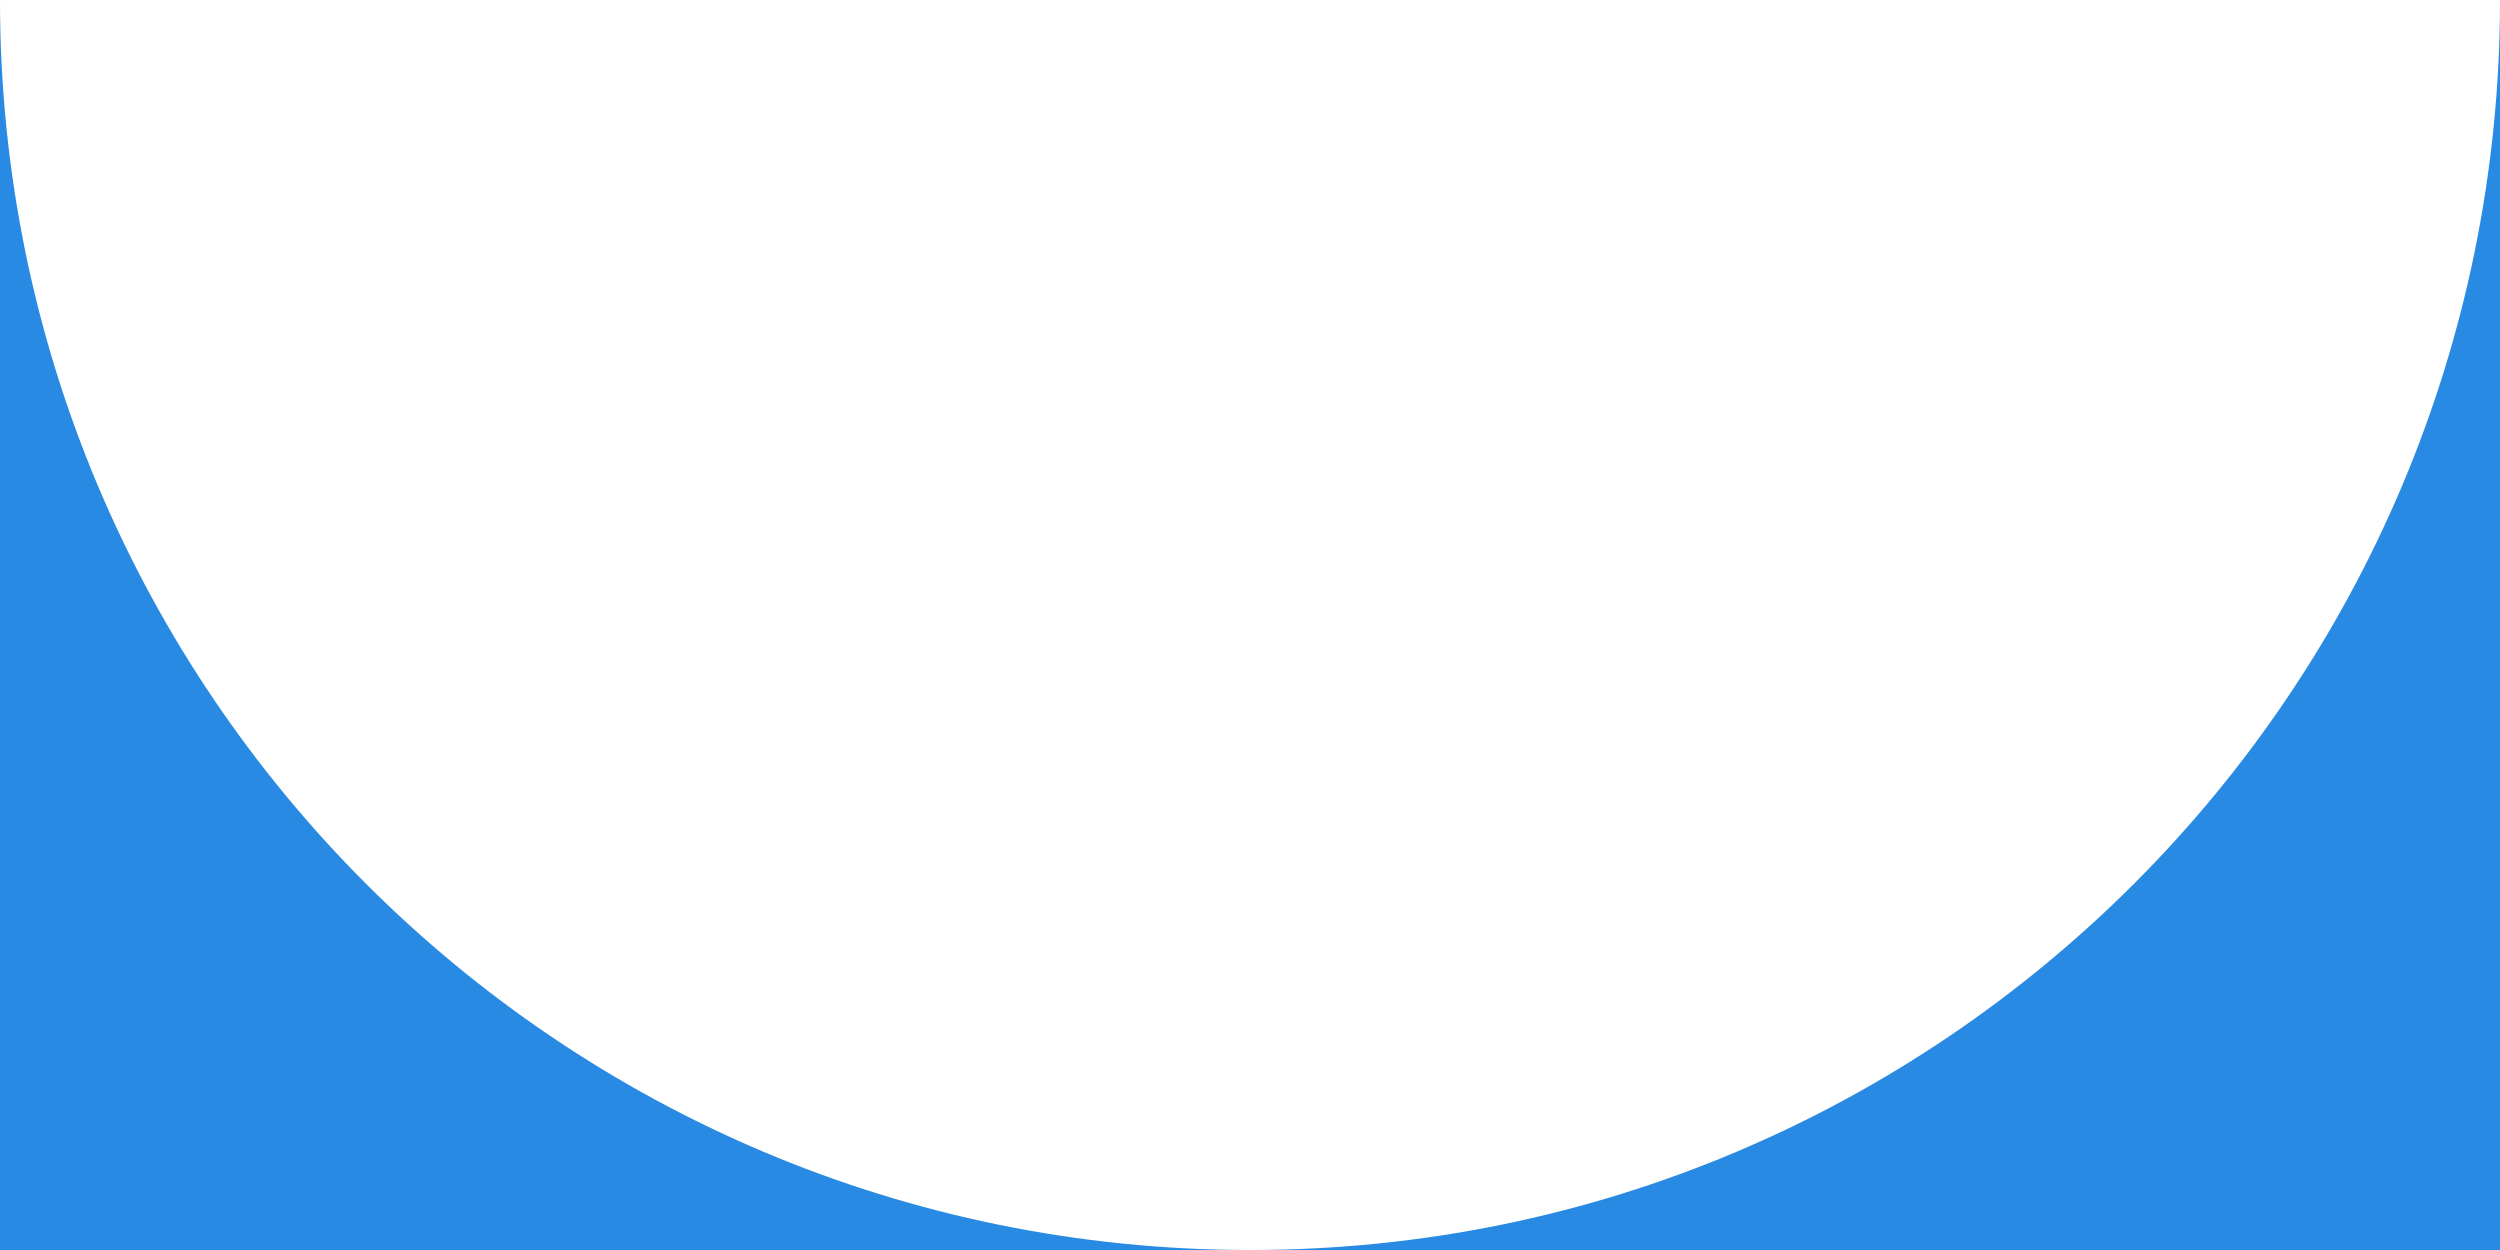
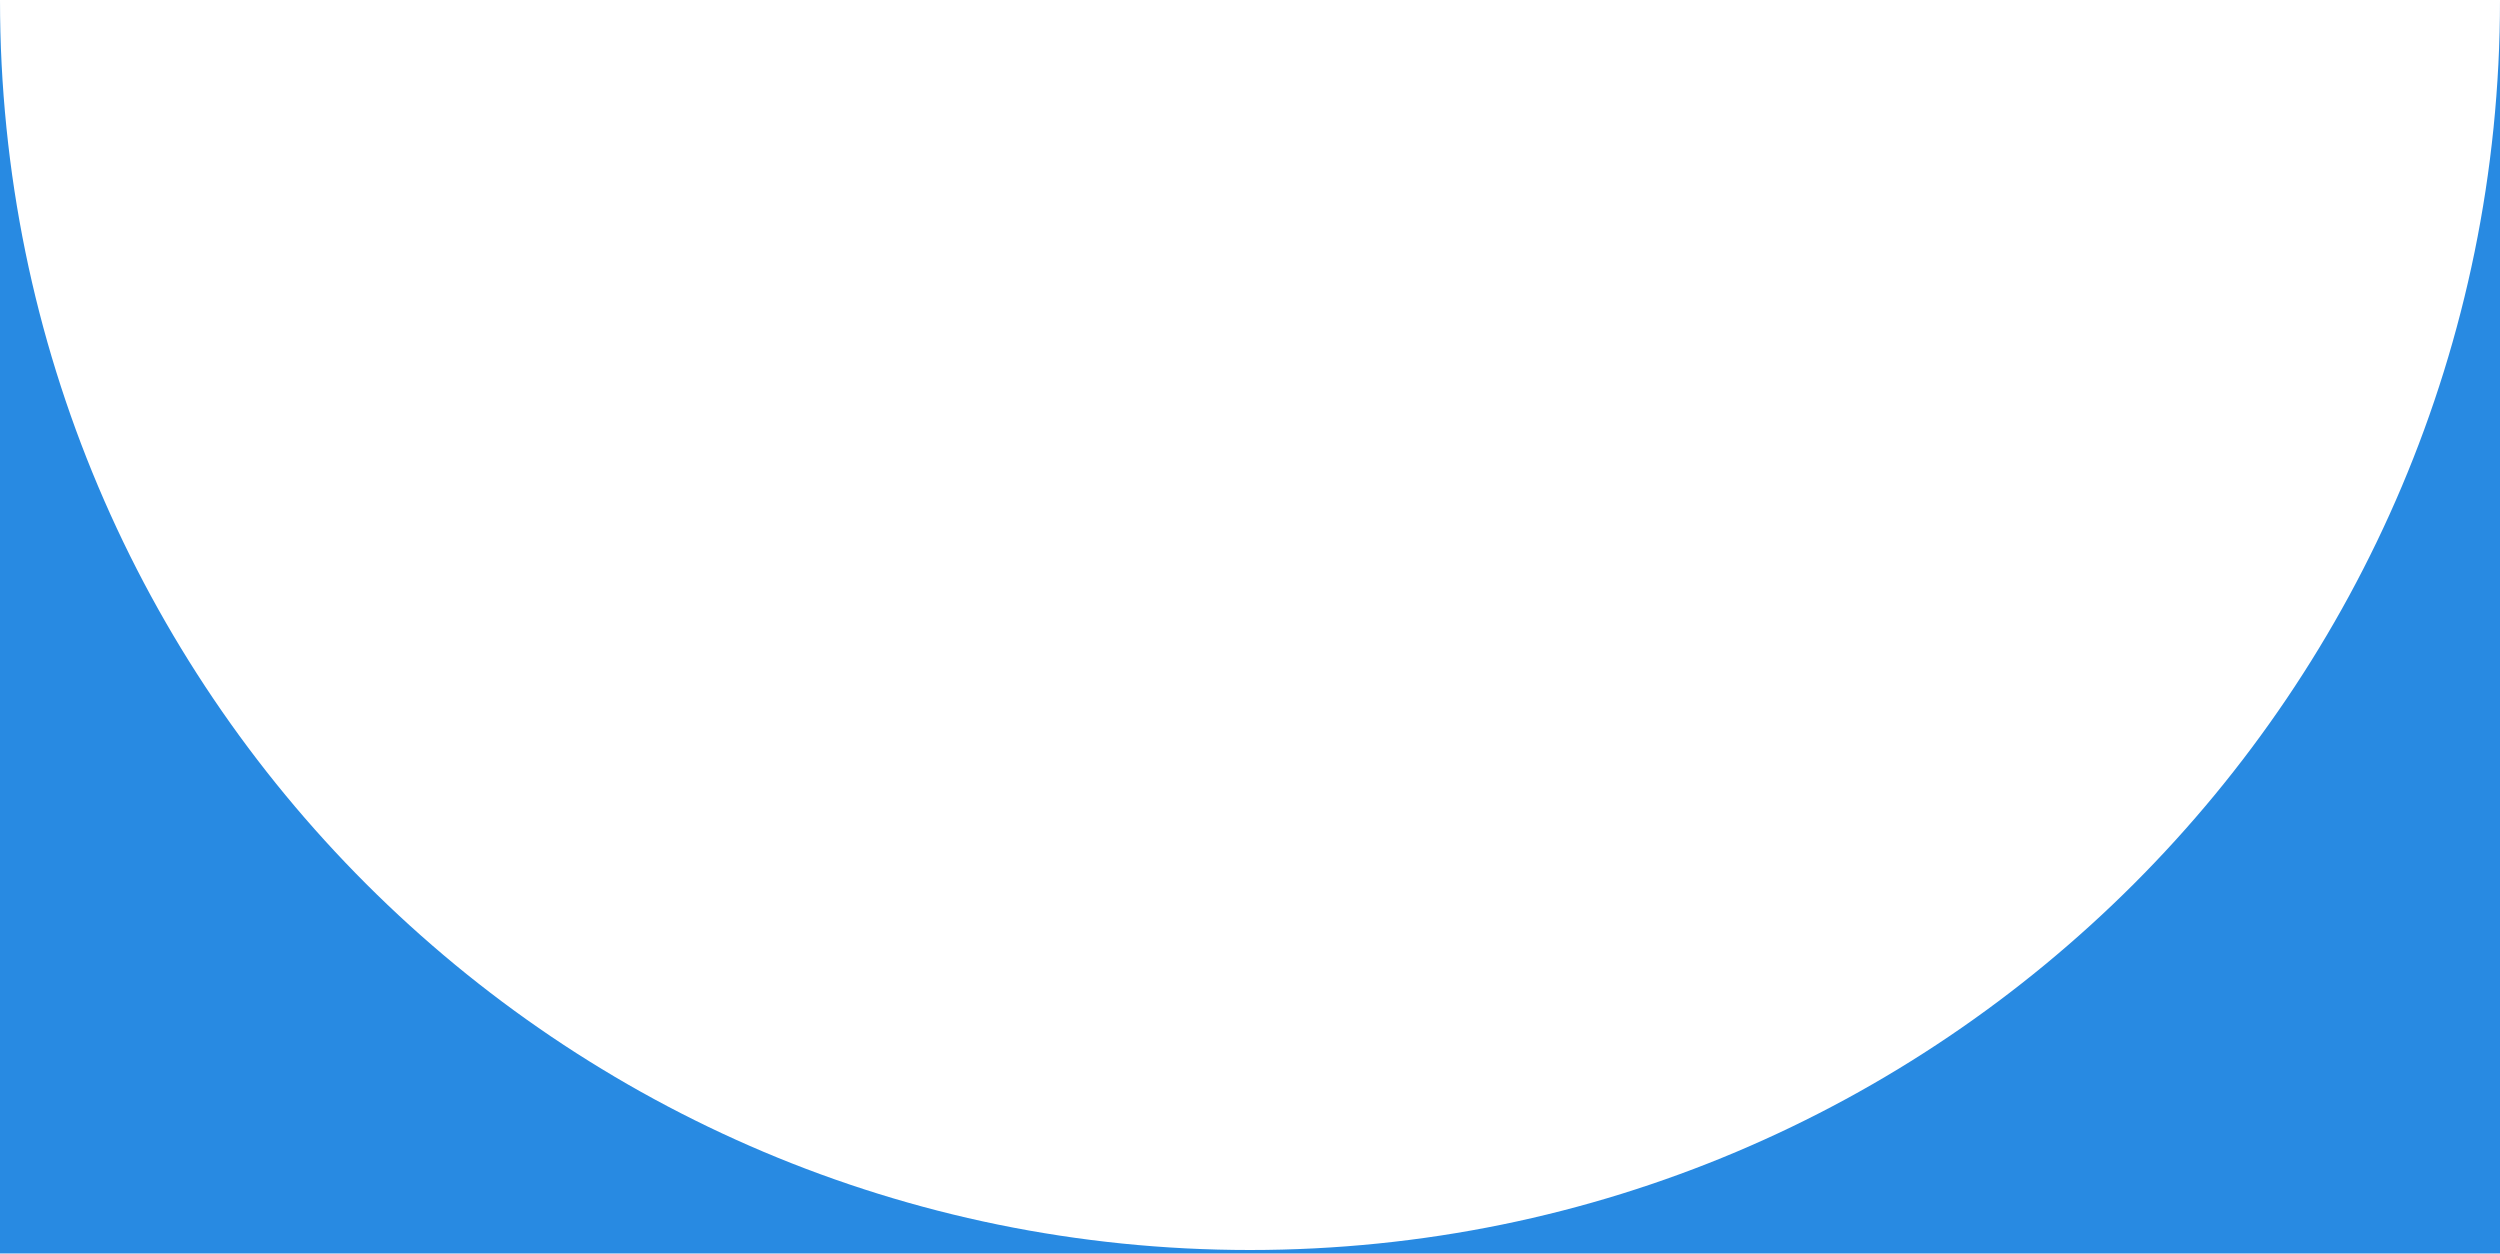
- <svg xmlns="http://www.w3.org/2000/svg" width="720px" height="360px" viewBox="0 0 720 360" version="1.1">
+ <svg xmlns="http://www.w3.org/2000/svg" width="720px" height="361px" viewBox="0 0 720 361" version="1.1">
  <defs />
  <g id="Page-1" stroke="none" stroke-width="1" fill="none" fill-rule="evenodd">
-     <g id="Artboard-1-Copy" transform="translate(-608, -180)" fill="#288ae2">
-       <path d="M788,0 L1148,0 L1148,720 L788,720 L788,0 Z M788,720 C986.823,720 1148,558.823 1148,360 C1148,161.177 986.823,0 788,0 L788,720 Z" id="cut-out-vertical" transform="translate(968, 360) rotate(-270) translate(-968, -360) " />
+     <g id="Artboard-1-Copy" transform="translate(-600, -180)" fill="#288AE2">
+       <path d="M779.5,0.5 L1140.5,0.5 L1140.5,720.5 L779.5,720.5 L779.5,0.5 Z M779.5,720.5 C978.323,720.5 1139.5,559.323 1139.5,360.5 C1139.5,161.677 978.323,0.5 779.5,0.5 L779.5,720.5 Z" id="out-curve-vertical" transform="translate(960, 360.5) rotate(-270) translate(-960, -360.5) " />
    </g>
  </g>
</svg>
